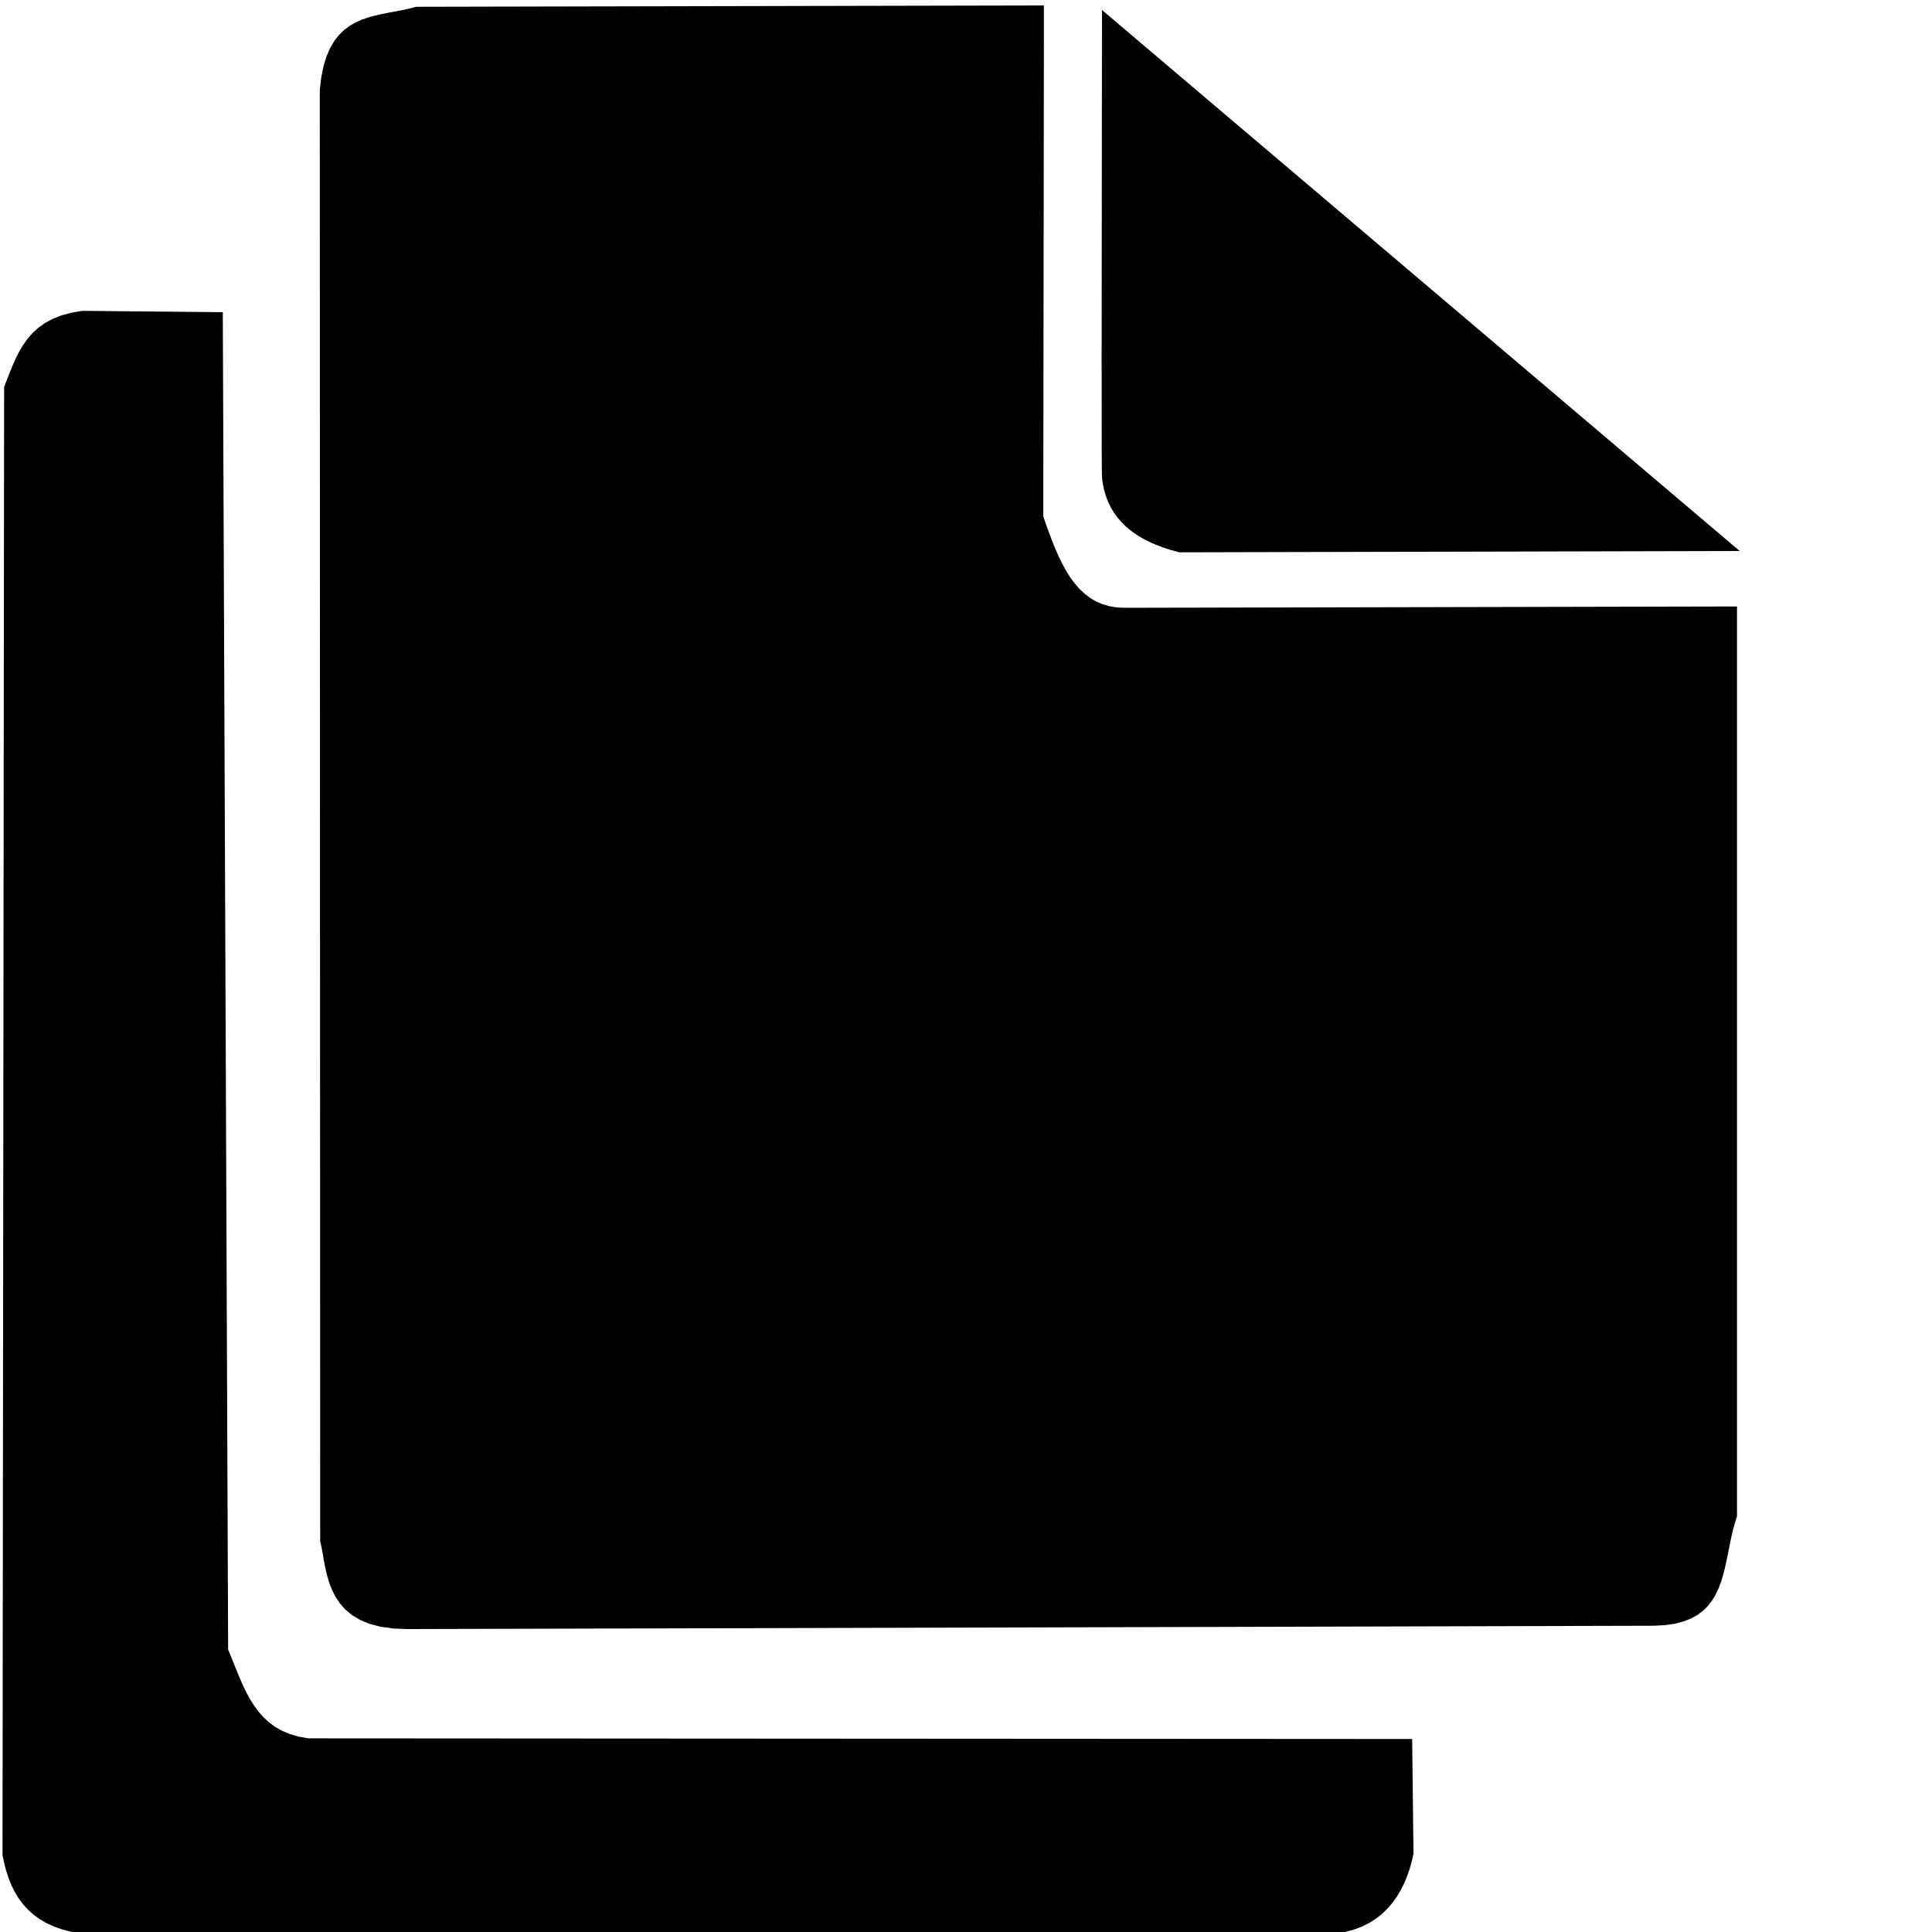
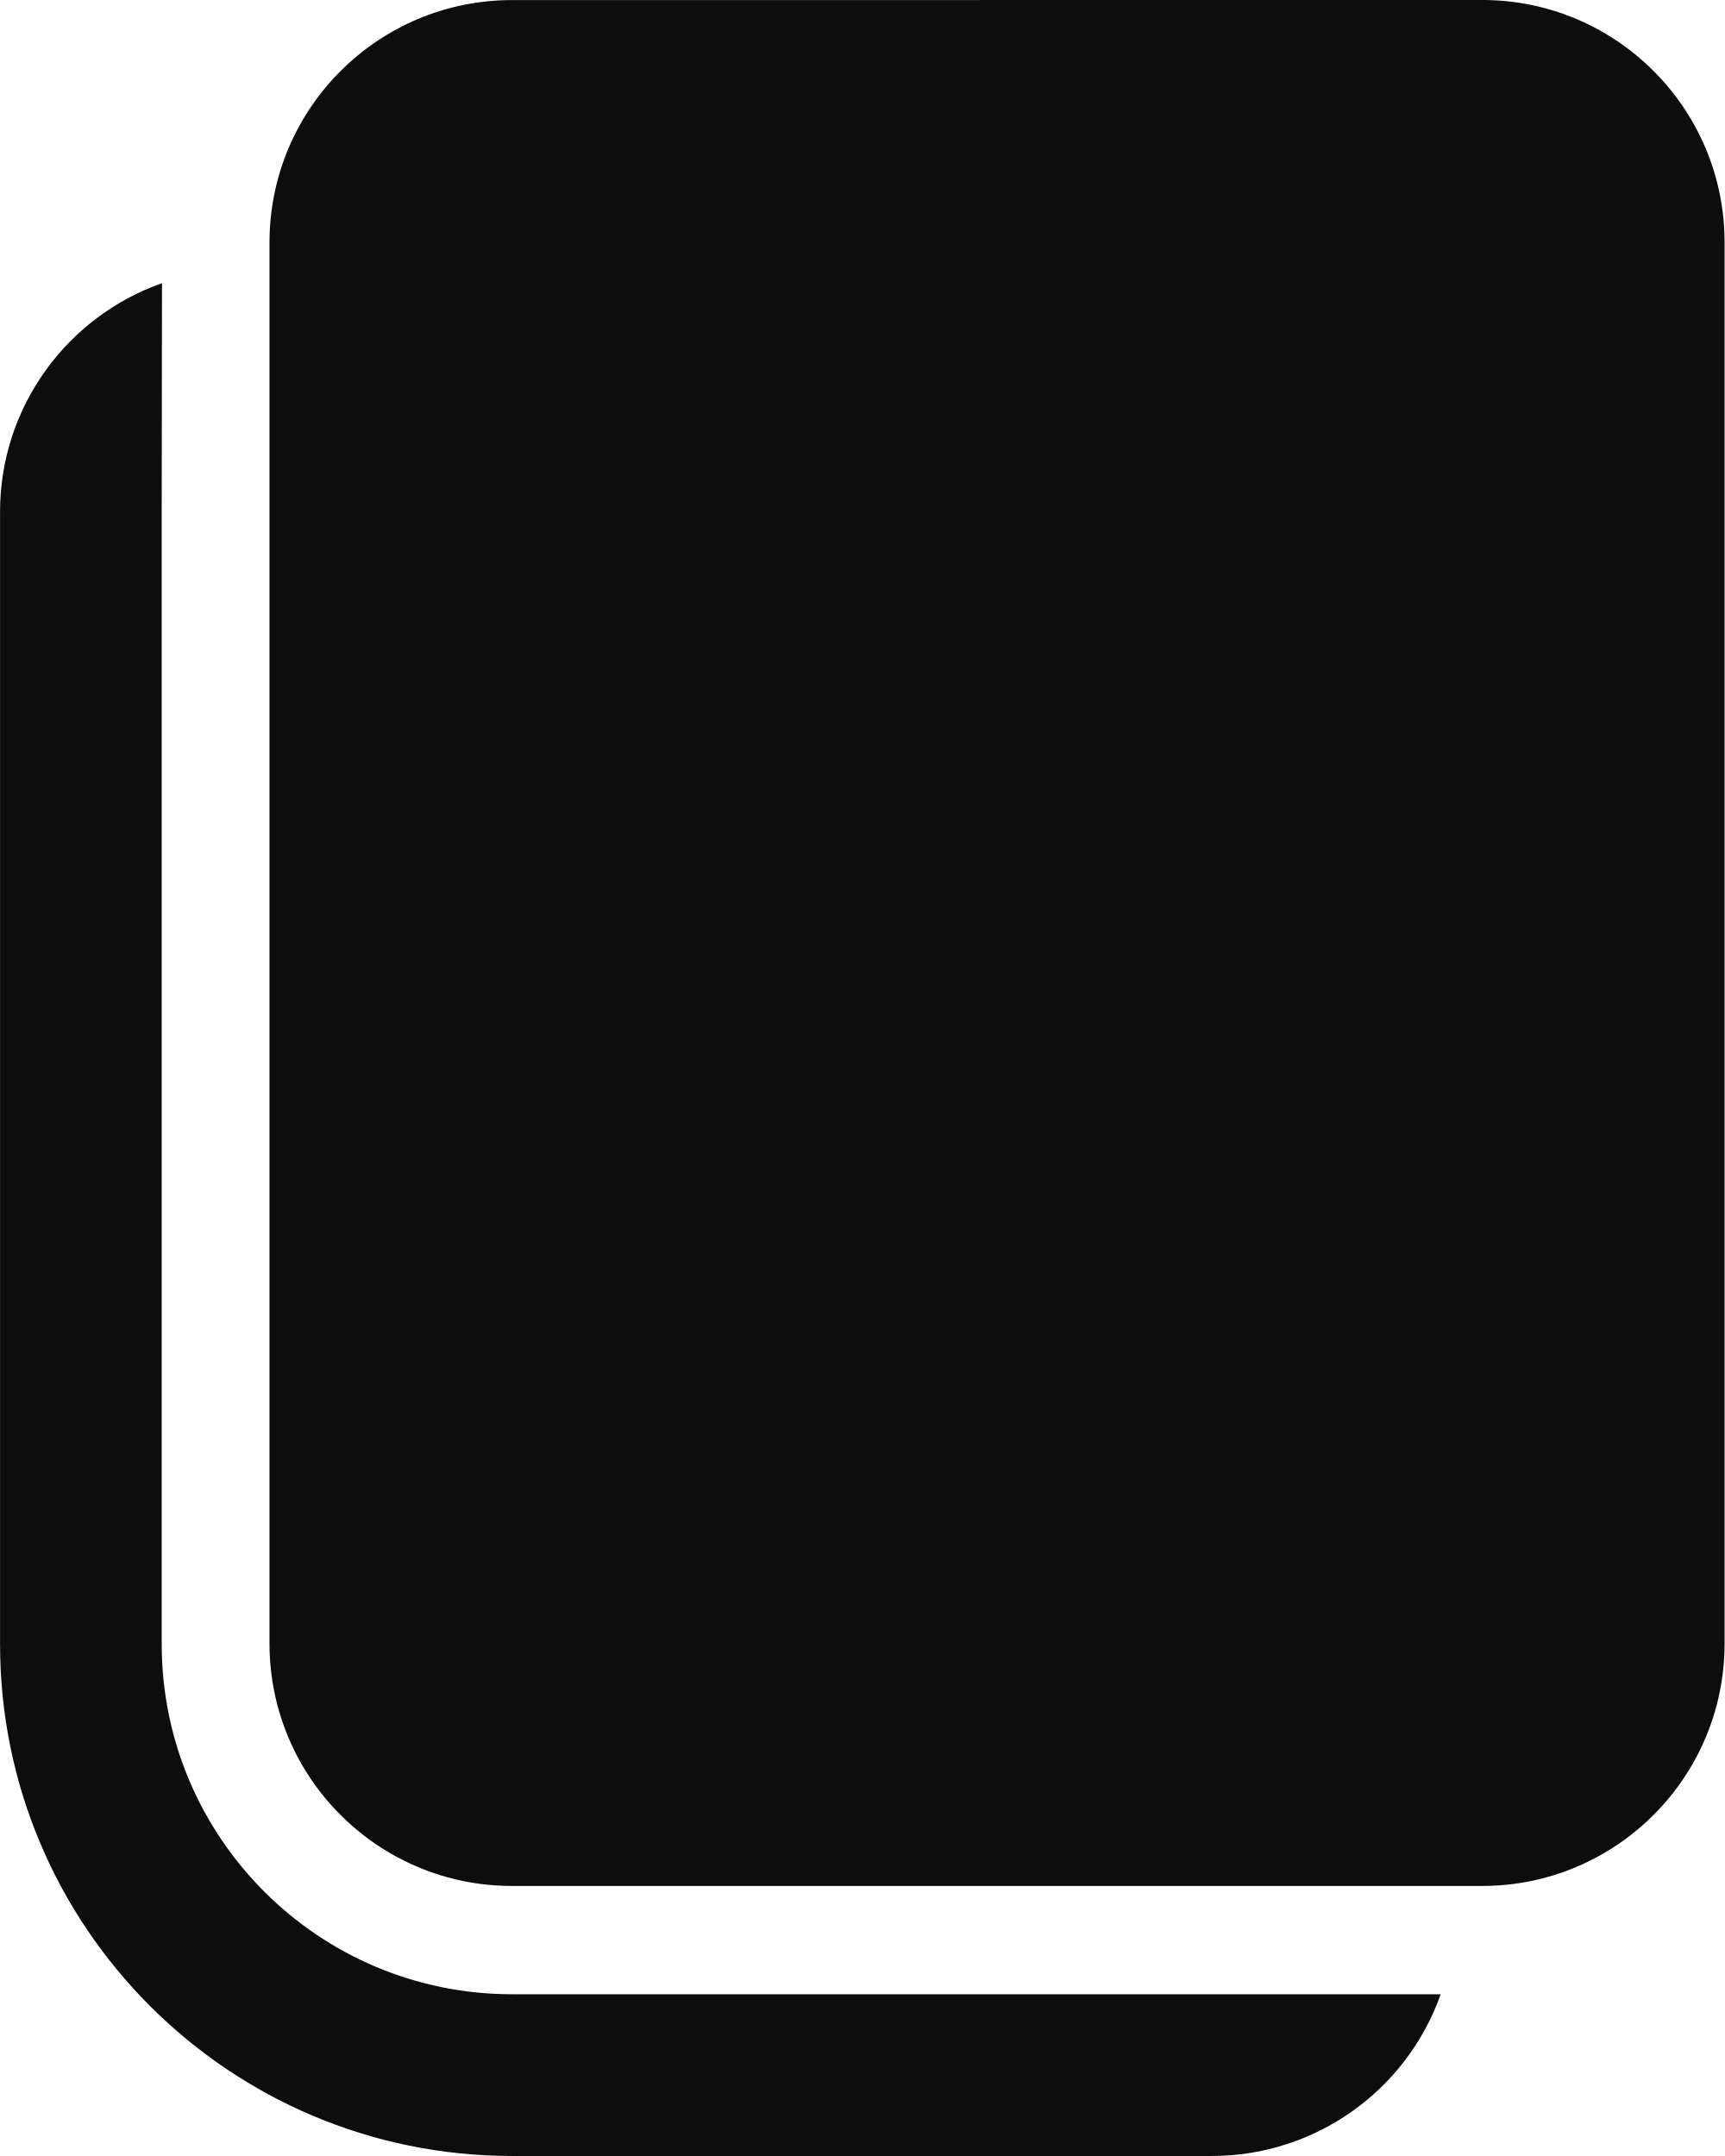
- <svg xmlns="http://www.w3.org/2000/svg" width="368.64pt" height="368.64pt" viewBox="0 0 368.64 368.64">
-   <defs />
-   <path id="shape0" transform="translate(0.4772971, 59.31212)" fill="#000000" fill-rule="evenodd" d="M42.034 0.255L43.052 255.449L43.626 256.827L44.185 258.216L44.744 259.606L45.316 260.985L45.915 262.341L46.556 263.662L47.252 264.937L48.018 266.154L48.867 267.3L49.814 268.365L50.872 269.336L52.055 270.202L53.379 270.951L54.855 271.571L56.5 272.05L58.326 272.378L268.973 272.505L269.227 294.397L268.9 295.844L268.498 297.271L268.017 298.668L267.453 300.026L266.799 301.334L266.053 302.584L265.207 303.766L264.259 304.87L263.202 305.887L262.031 306.807L260.742 307.62L259.33 308.318L257.791 308.89L256.118 309.328L13.269 309.328L11.486 308.872L9.862 308.304L8.389 307.628L7.06 306.85L5.867 305.976L4.803 305.011L3.859 303.959L3.029 302.828L2.304 301.621L1.678 300.345L1.141 299.004L0.688 297.605L0.31 296.152L0 294.651L0.31 14.51L0.847 13.139L1.382 11.766L1.937 10.406L2.531 9.071L3.186 7.774L3.923 6.529L4.761 5.348L5.723 4.245L6.829 3.234L8.099 2.326L9.555 1.536L11.217 0.876L13.105 0.36L15.242 0L42.034 0.255" />
-   <path id="shape1" transform="translate(61.02, 1.040071)" fill="#000000" fill-rule="evenodd" d="M270.415 114.679L270.415 288.287L269.98 289.646L269.61 291.035L269.286 292.446L268.992 293.865L268.712 295.284L268.428 296.691L268.123 298.076L267.781 299.428L267.386 300.735L266.919 301.989L266.364 303.177L265.704 304.288L264.923 305.314L264.003 306.241L262.928 307.061L261.681 307.762L260.244 308.333L258.602 308.764L256.737 309.043L254.632 309.161L16.875 309.798L14.055 309.696L11.599 309.354L9.482 308.797L7.674 308.049L6.149 307.134L4.878 306.076L3.834 304.9L2.99 303.63L2.316 302.29L1.786 300.905L1.373 299.499L1.047 298.095L0.782 296.719L0.55 295.394L0.323 294.145L0.074 292.997L0 16.06L0.289 13.662L0.719 11.559L1.281 9.727L1.964 8.146L2.758 6.794L3.651 5.649L4.635 4.69L5.698 3.896L6.829 3.244L8.02 2.714L9.258 2.283L10.534 1.931L11.838 1.636L13.158 1.375L14.485 1.128L15.809 0.874L17.118 0.59L18.402 0.255L138.172 0L138.045 97.496L138.594 99.07L139.153 100.628L139.731 102.16L140.334 103.656L140.97 105.104L141.646 106.495L142.369 107.817L143.147 109.06L143.987 110.213L144.896 111.266L145.883 112.208L146.954 113.028L148.116 113.716L149.377 114.261L150.744 114.653L152.225 114.88L153.827 114.933L191.897 114.85L249.265 114.725L270.415 114.679" />
-   <path id="shape2" transform="translate(210.2016, 1.909188)" fill="#000000" fill-rule="evenodd" d="M0.064 0L121.743 103.223L14.828 103.478C6.293 101.355 0.801 96.982 0.064 89.096C-0.021 88.586 -0.021 58.888 0.064 0Z" />
+ <svg xmlns="http://www.w3.org/2000/svg" width="65" height="81.267" viewBox="0 0 17.198 21.502" version="1.1" id="svg5">
+   <defs id="defs2" />
+   <g id="layer1" transform="translate(-58.51756,-56.21123)">
+     <path d="m 60.133,59.035 -0.003,2.282 v 11.29 a 3.493,3.493 0 0 0 3.493,3.493 H 72.884 A 2.42,2.42 0 0 1 70.603,77.713 H 63.623 A 5.106,5.106 0 0 1 58.518,72.607 V 61.317 c 0,-1.053 0.674,-1.951 1.616,-2.282 z m 13.164,-2.824 a 2.418,2.418 0 0 1 2.418,2.418 v 13.973 a 2.418,2.418 0 0 1 -2.418,2.418 H 63.623 A 2.418,2.418 0 0 1 61.205,72.603 V 58.63 a 2.418,2.418 0 0 1 2.418,-2.418 z" fill="#212121" id="path822" style="fill:#0d0d0d;fill-opacity:1;stroke-width:1.075" />
+   </g>
</svg>
